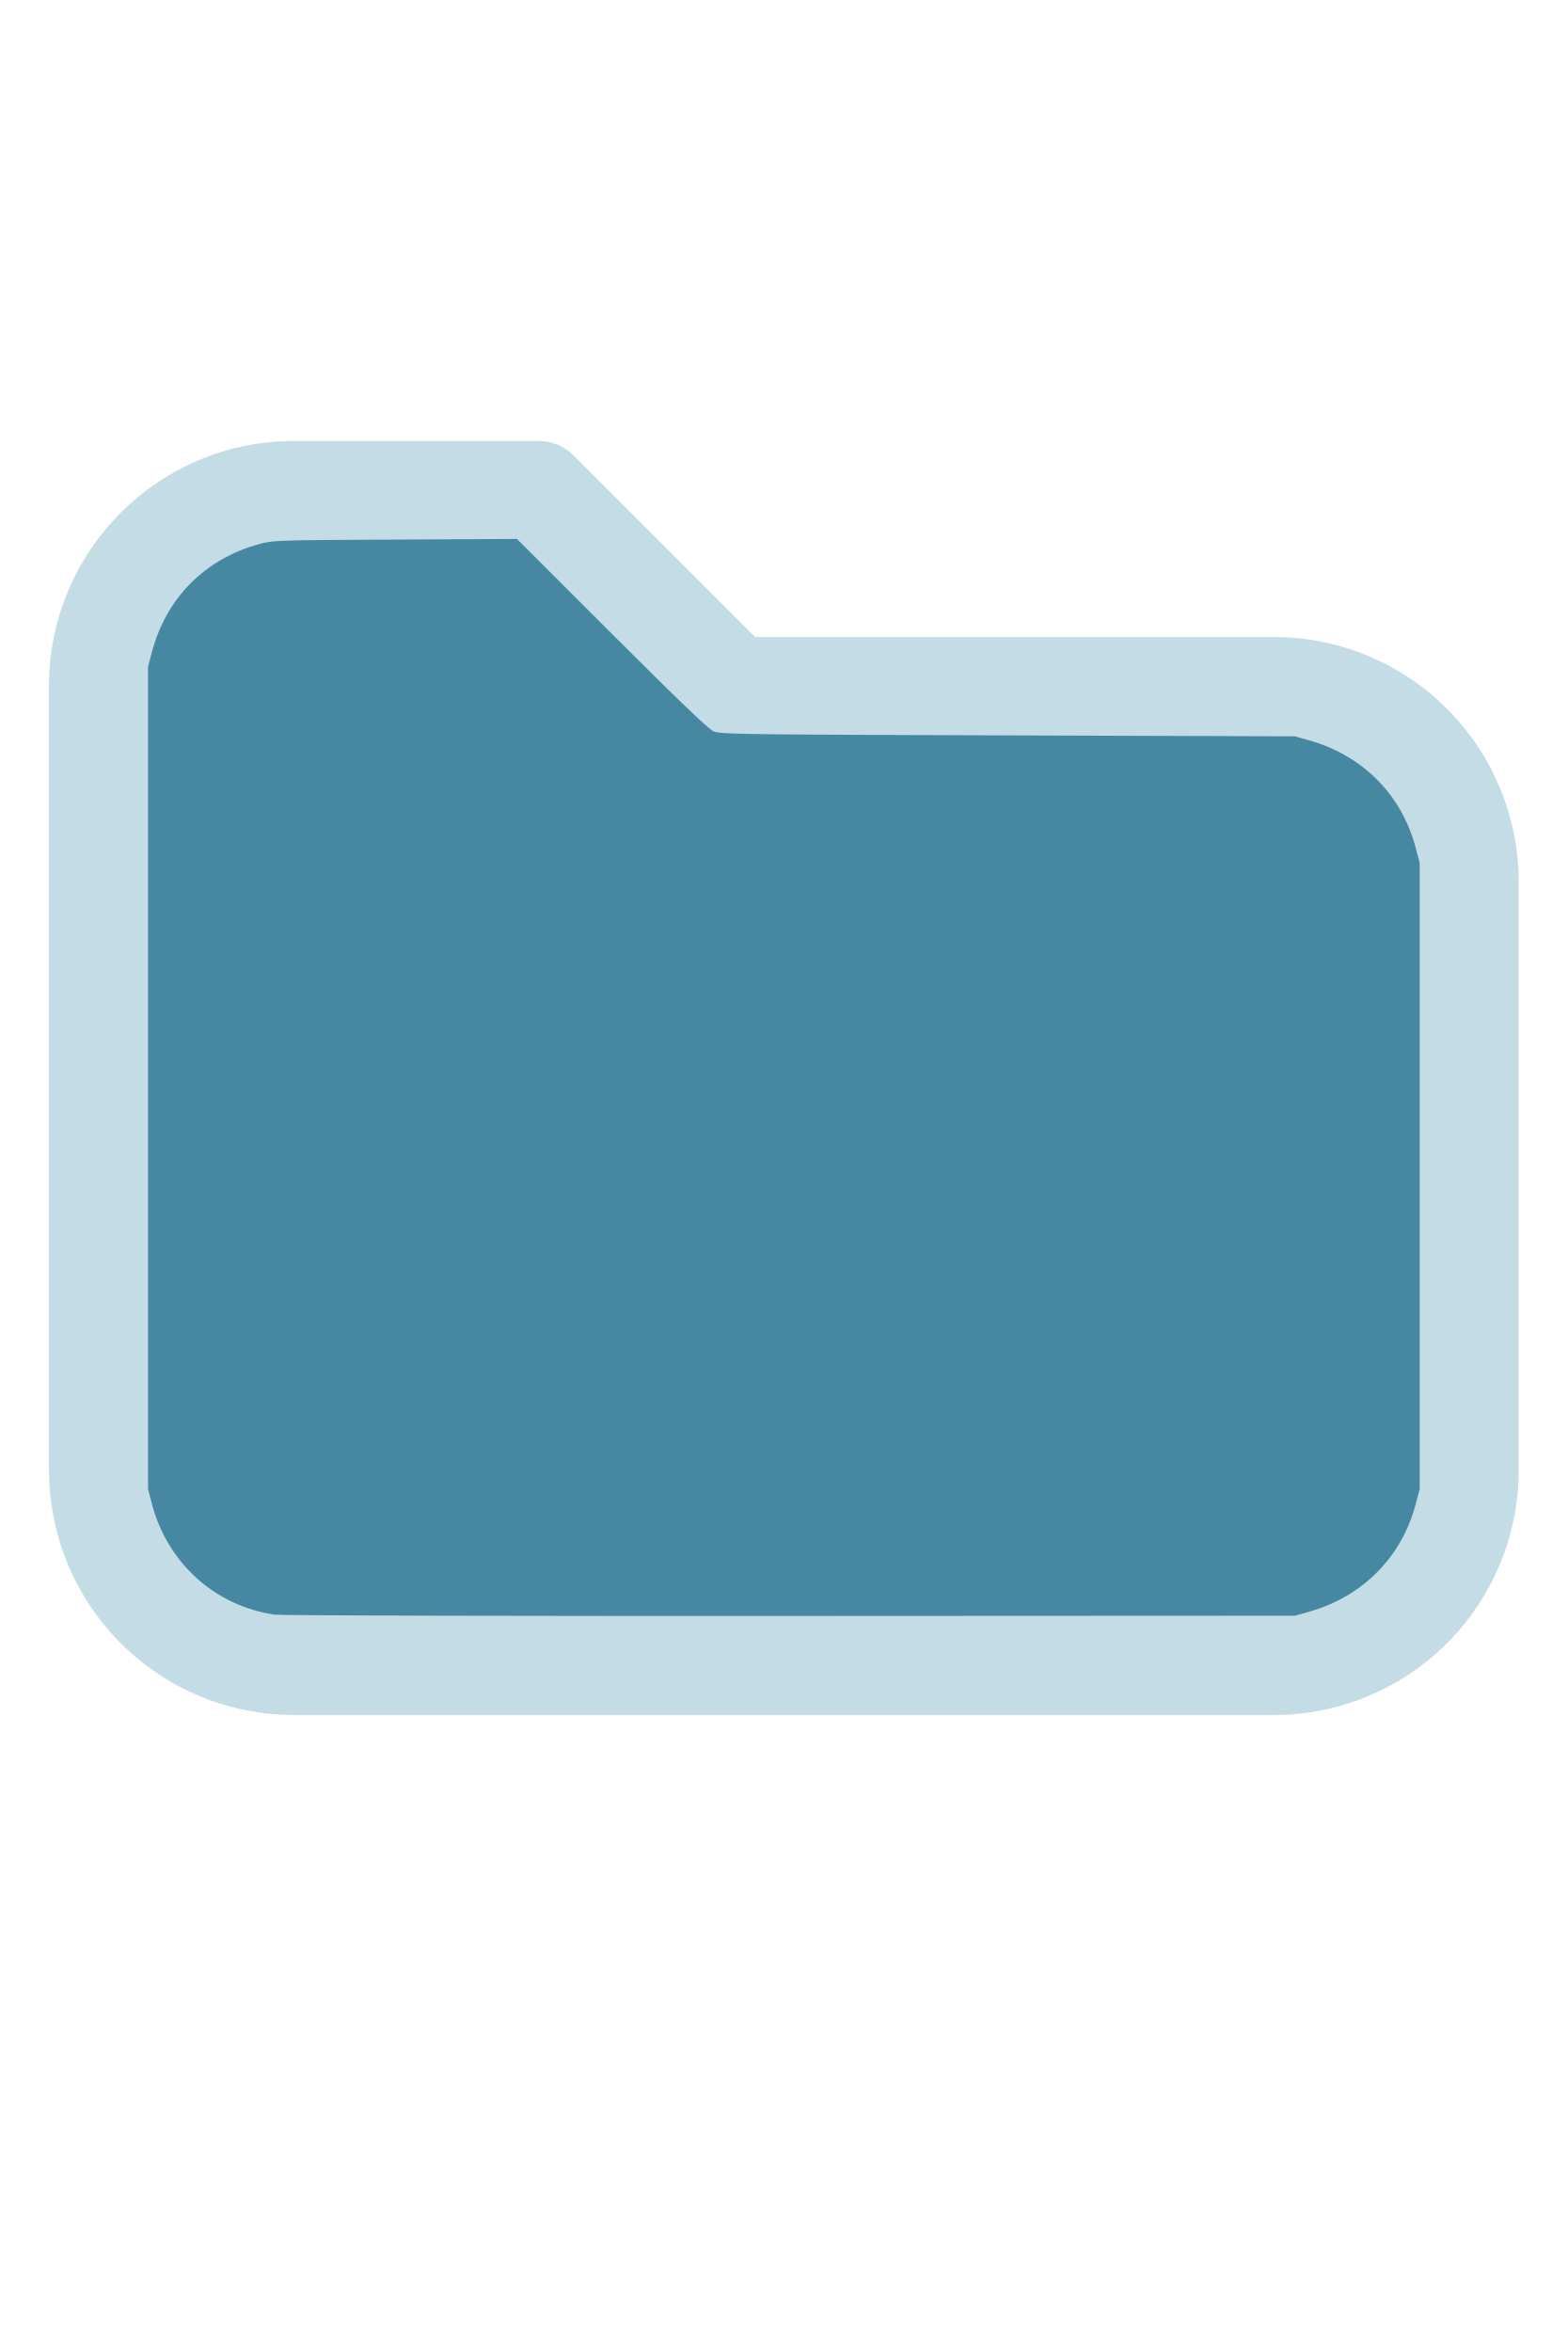
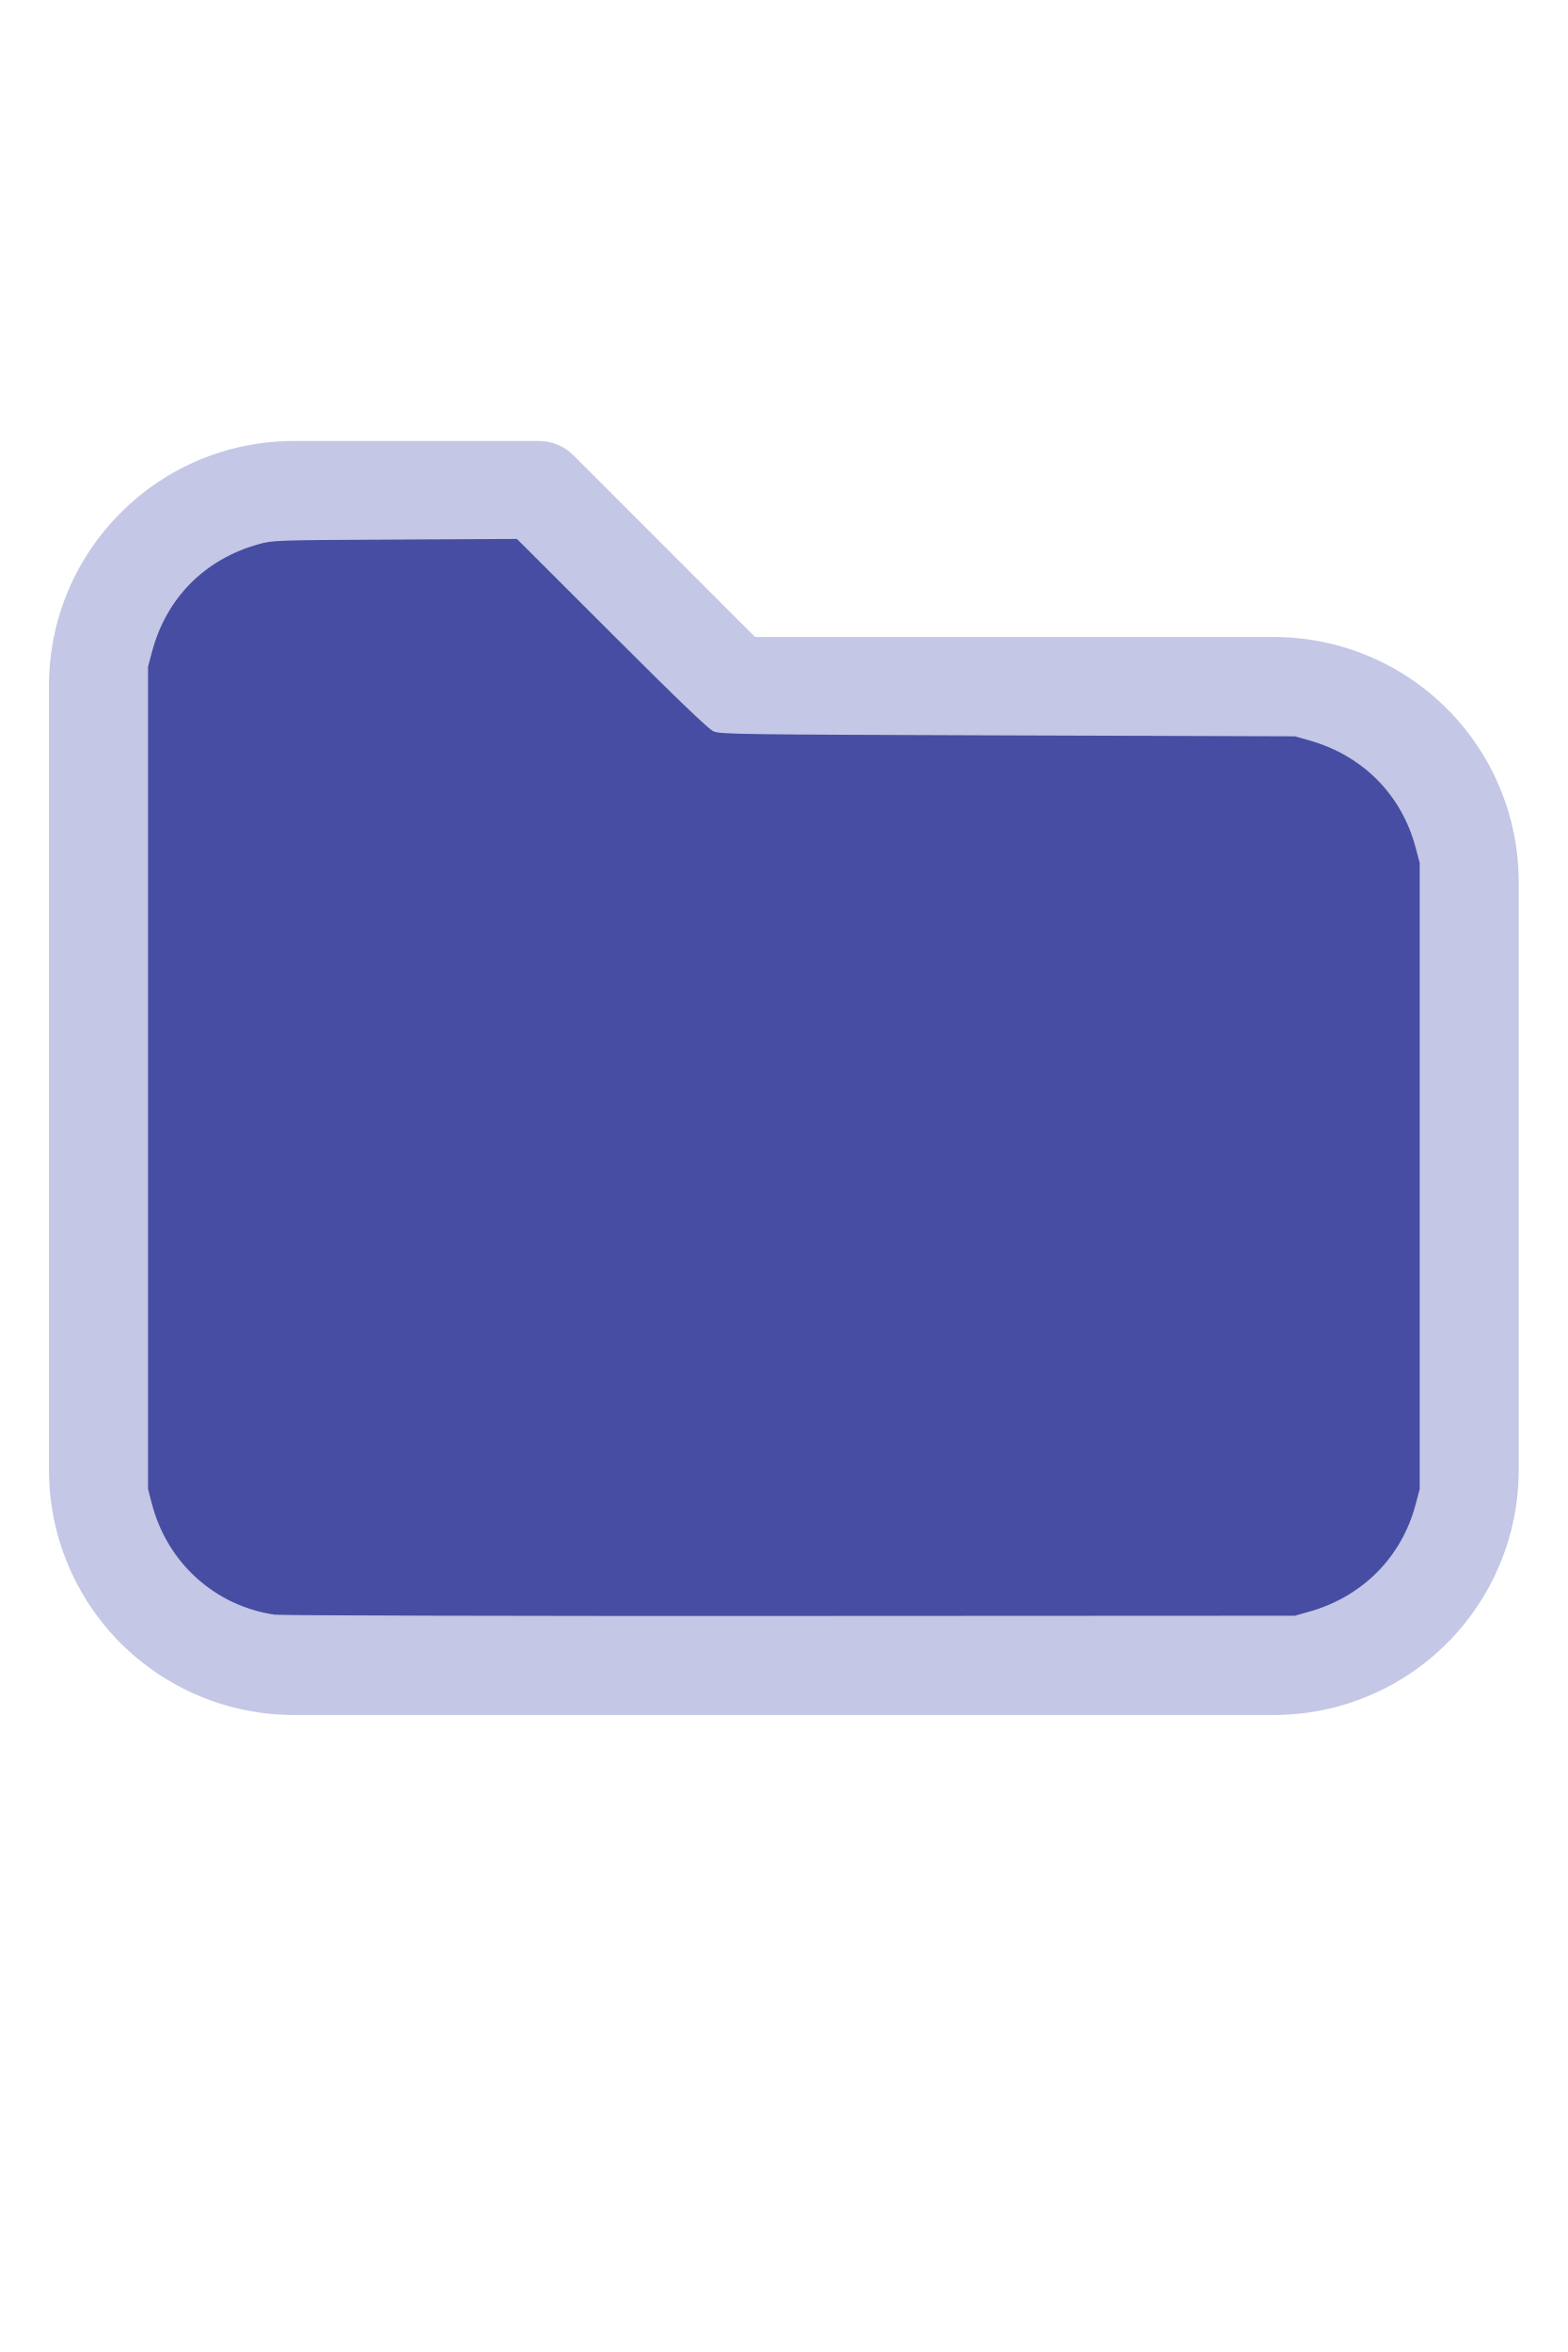
<svg xmlns="http://www.w3.org/2000/svg" version="1.1" width="16" height="24" viewBox="0 0 32 32" xml:space="preserve">
-   <g style="fill:#C4DCE5;">
+   <g style="fill:#C4C7E5;">
    <path d="M1,5.998l-0,16.002c-0,1.326 0.527,2.598 1.464,3.536c0.938,0.937 2.21,1.464 3.536,1.464c5.322,0 14.678,-0 20,0c1.326,0 2.598,-0.527 3.536,-1.464c0.937,-0.938 1.464,-2.21 1.464,-3.536c0,-3.486 0,-8.514 0,-12c0,-1.326 -0.527,-2.598 -1.464,-3.536c-0.938,-0.937 -2.21,-1.464 -3.536,-1.464c-0,0 -10.586,0 -10.586,0c0,-0 -3.707,-3.707 -3.707,-3.707c-0.187,-0.188 -0.442,-0.293 -0.707,-0.293l-5.002,0c-2.76,0 -4.998,2.238 -4.998,4.998Zm2,-0l-0,16.002c-0,0.796 0.316,1.559 0.879,2.121c0.562,0.563 1.325,0.879 2.121,0.879l20,0c0.796,0 1.559,-0.316 2.121,-0.879c0.563,-0.562 0.879,-1.325 0.879,-2.121c0,-3.486 0,-8.514 0,-12c0,-0.796 -0.316,-1.559 -0.879,-2.121c-0.562,-0.563 -1.325,-0.879 -2.121,-0.879c-7.738,0 -11,0 -11,0c-0.265,0 -0.52,-0.105 -0.707,-0.293c-0,0 -3.707,-3.707 -3.707,-3.707c-0,0 -4.588,0 -4.588,0c-1.656,0 -2.998,1.342 -2.998,2.998Z" />
  </g>
-   <g style="fill:#4688A2;stroke-width:0;">
+   <g style="fill:#464DA2;stroke-width:0;">
    <path d="M 5.606,24.952 C 4.392,24.775 3.42,23.9 3.103,22.699 L 3.022,22.389 V 13.998 5.606 L 3.104,5.298 C 3.396,4.203 4.18,3.412 5.279,3.106 5.565,3.026 5.615,3.024 8.061,3.012 l 2.491,-0.013 1.932,1.93 c 1.344,1.343 1.976,1.95 2.078,1.995 0.137,0.062 0.474,0.066 6.007,0.084 l 5.861,0.019 0.291,0.082 c 1.095,0.308 1.89,1.109 2.176,2.193 l 0.082,0.309 V 16 22.389 l -0.082,0.309 c -0.284,1.079 -1.086,1.888 -2.176,2.194 l -0.291,0.082 -10.303,0.005 c -5.7,0.003 -10.4,-0.009 -10.521,-0.027 z" />
  </g>
</svg>
